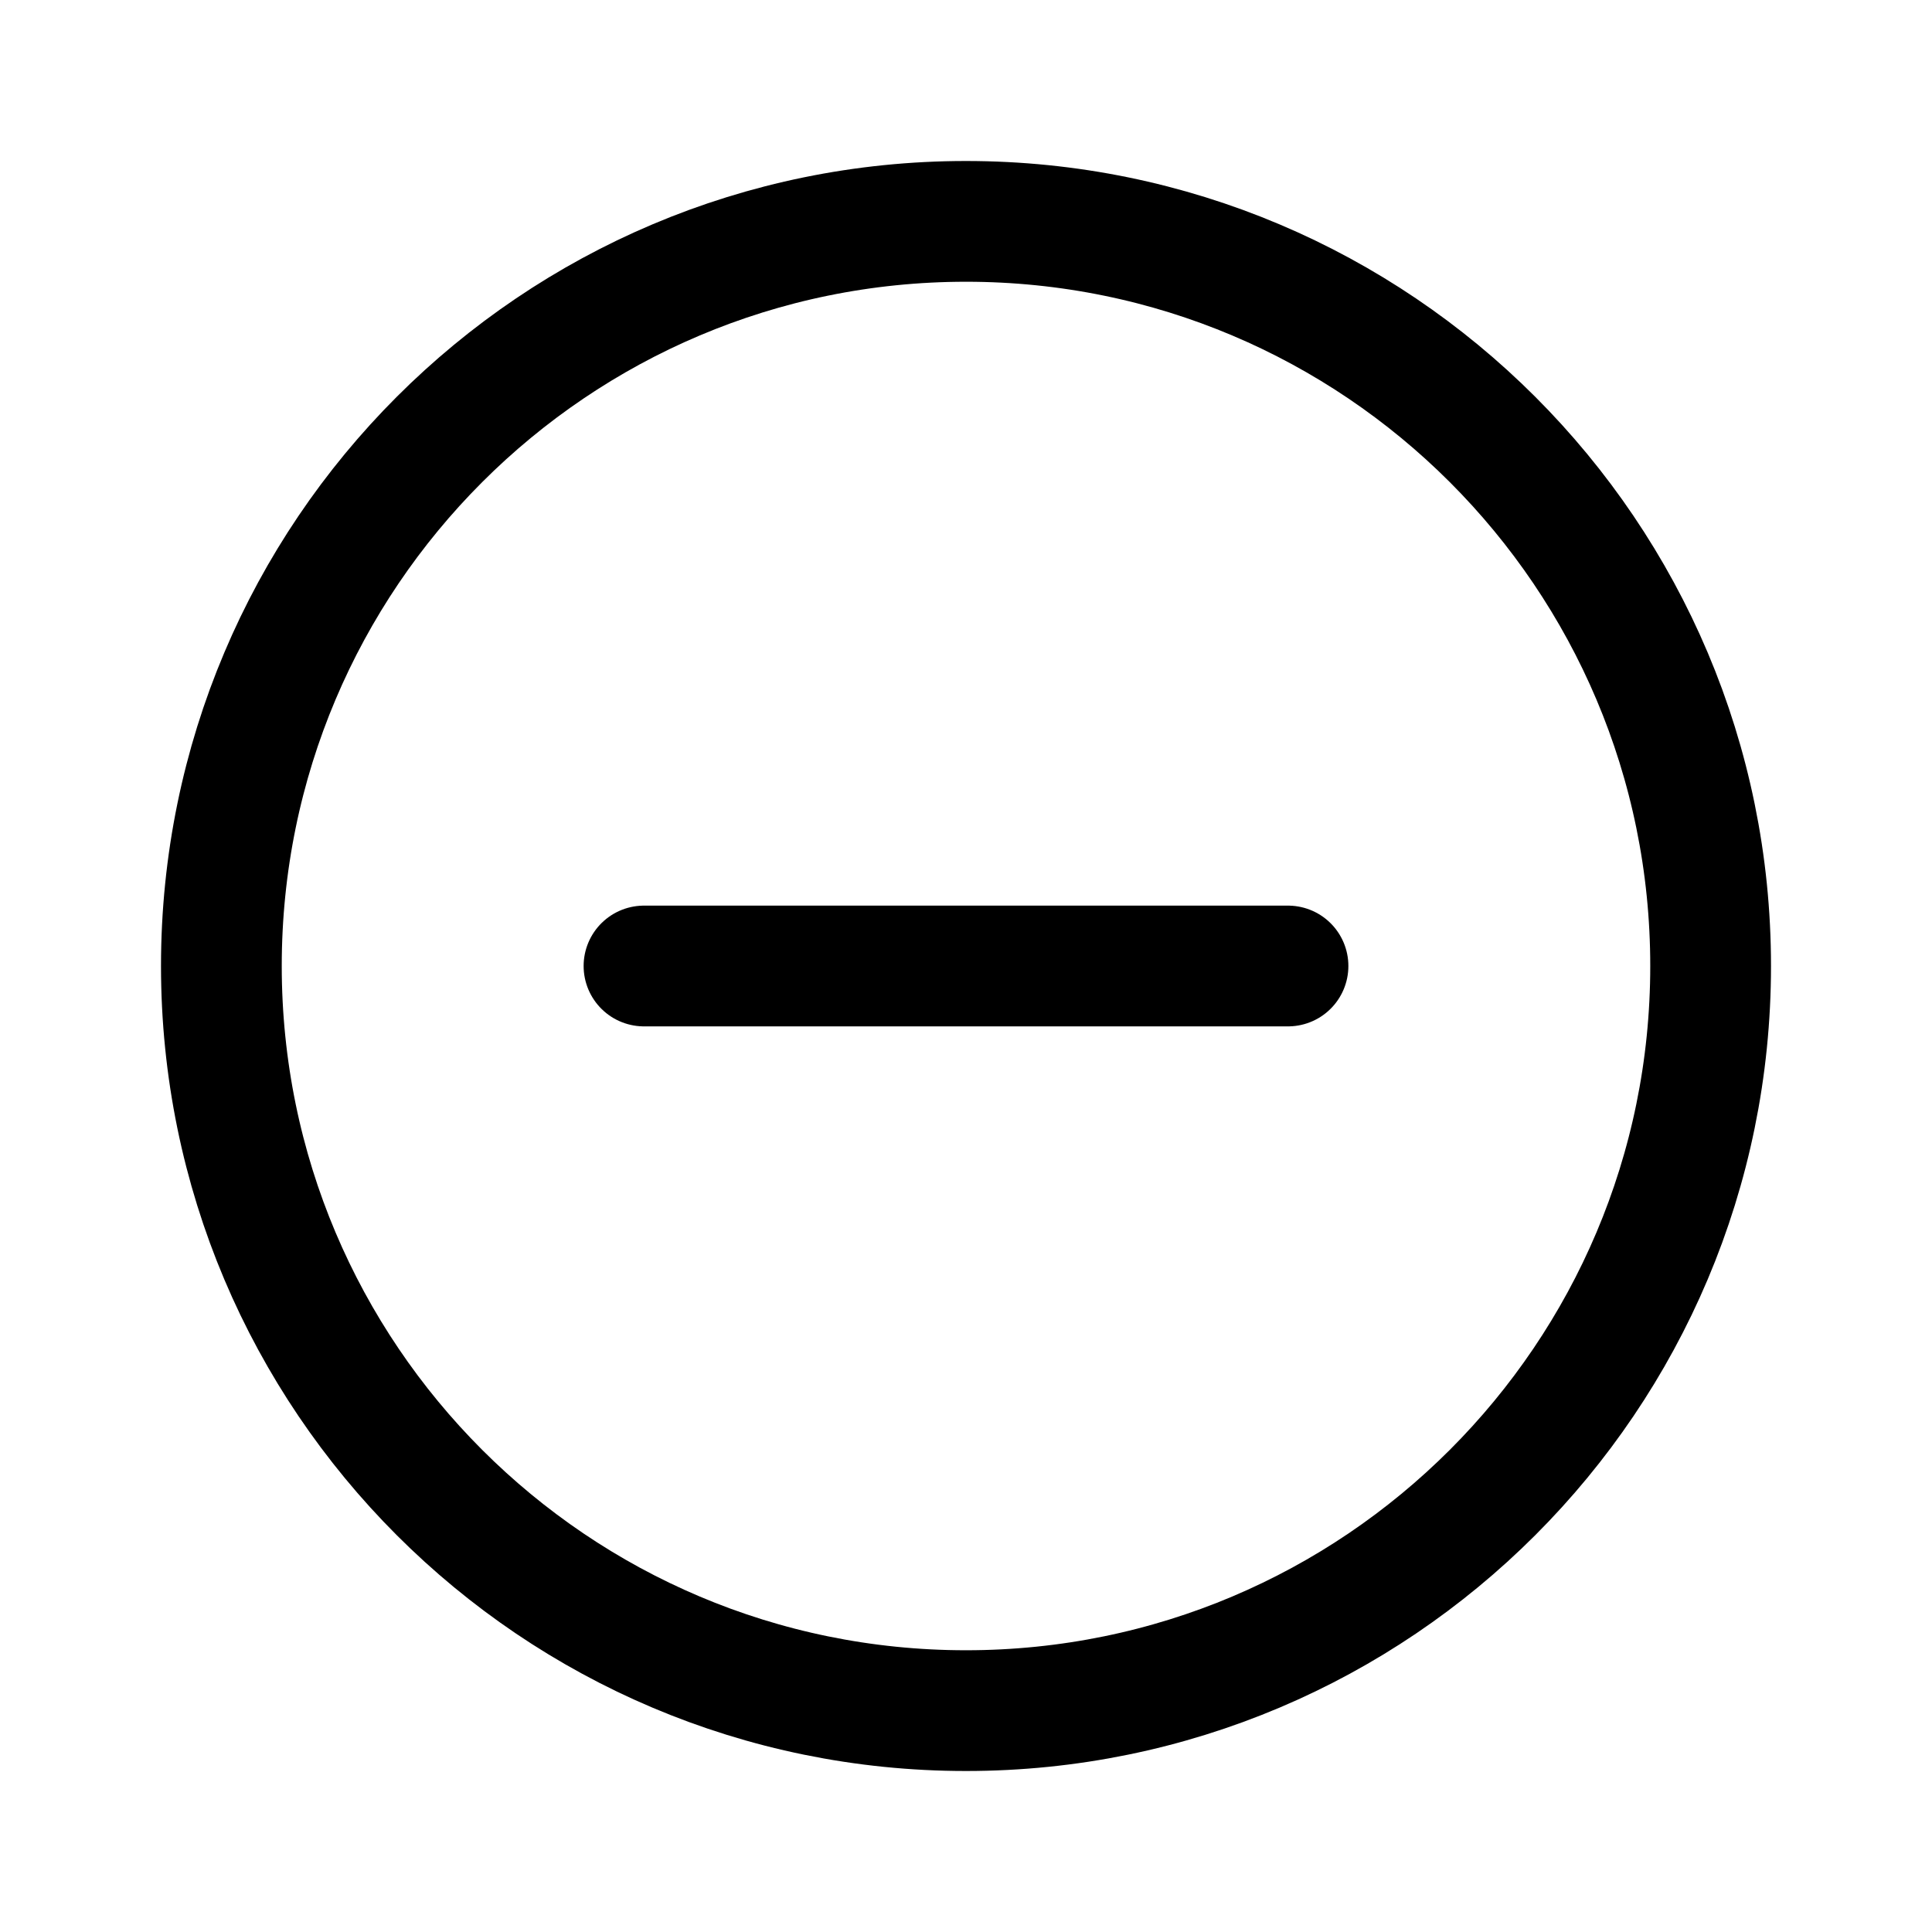
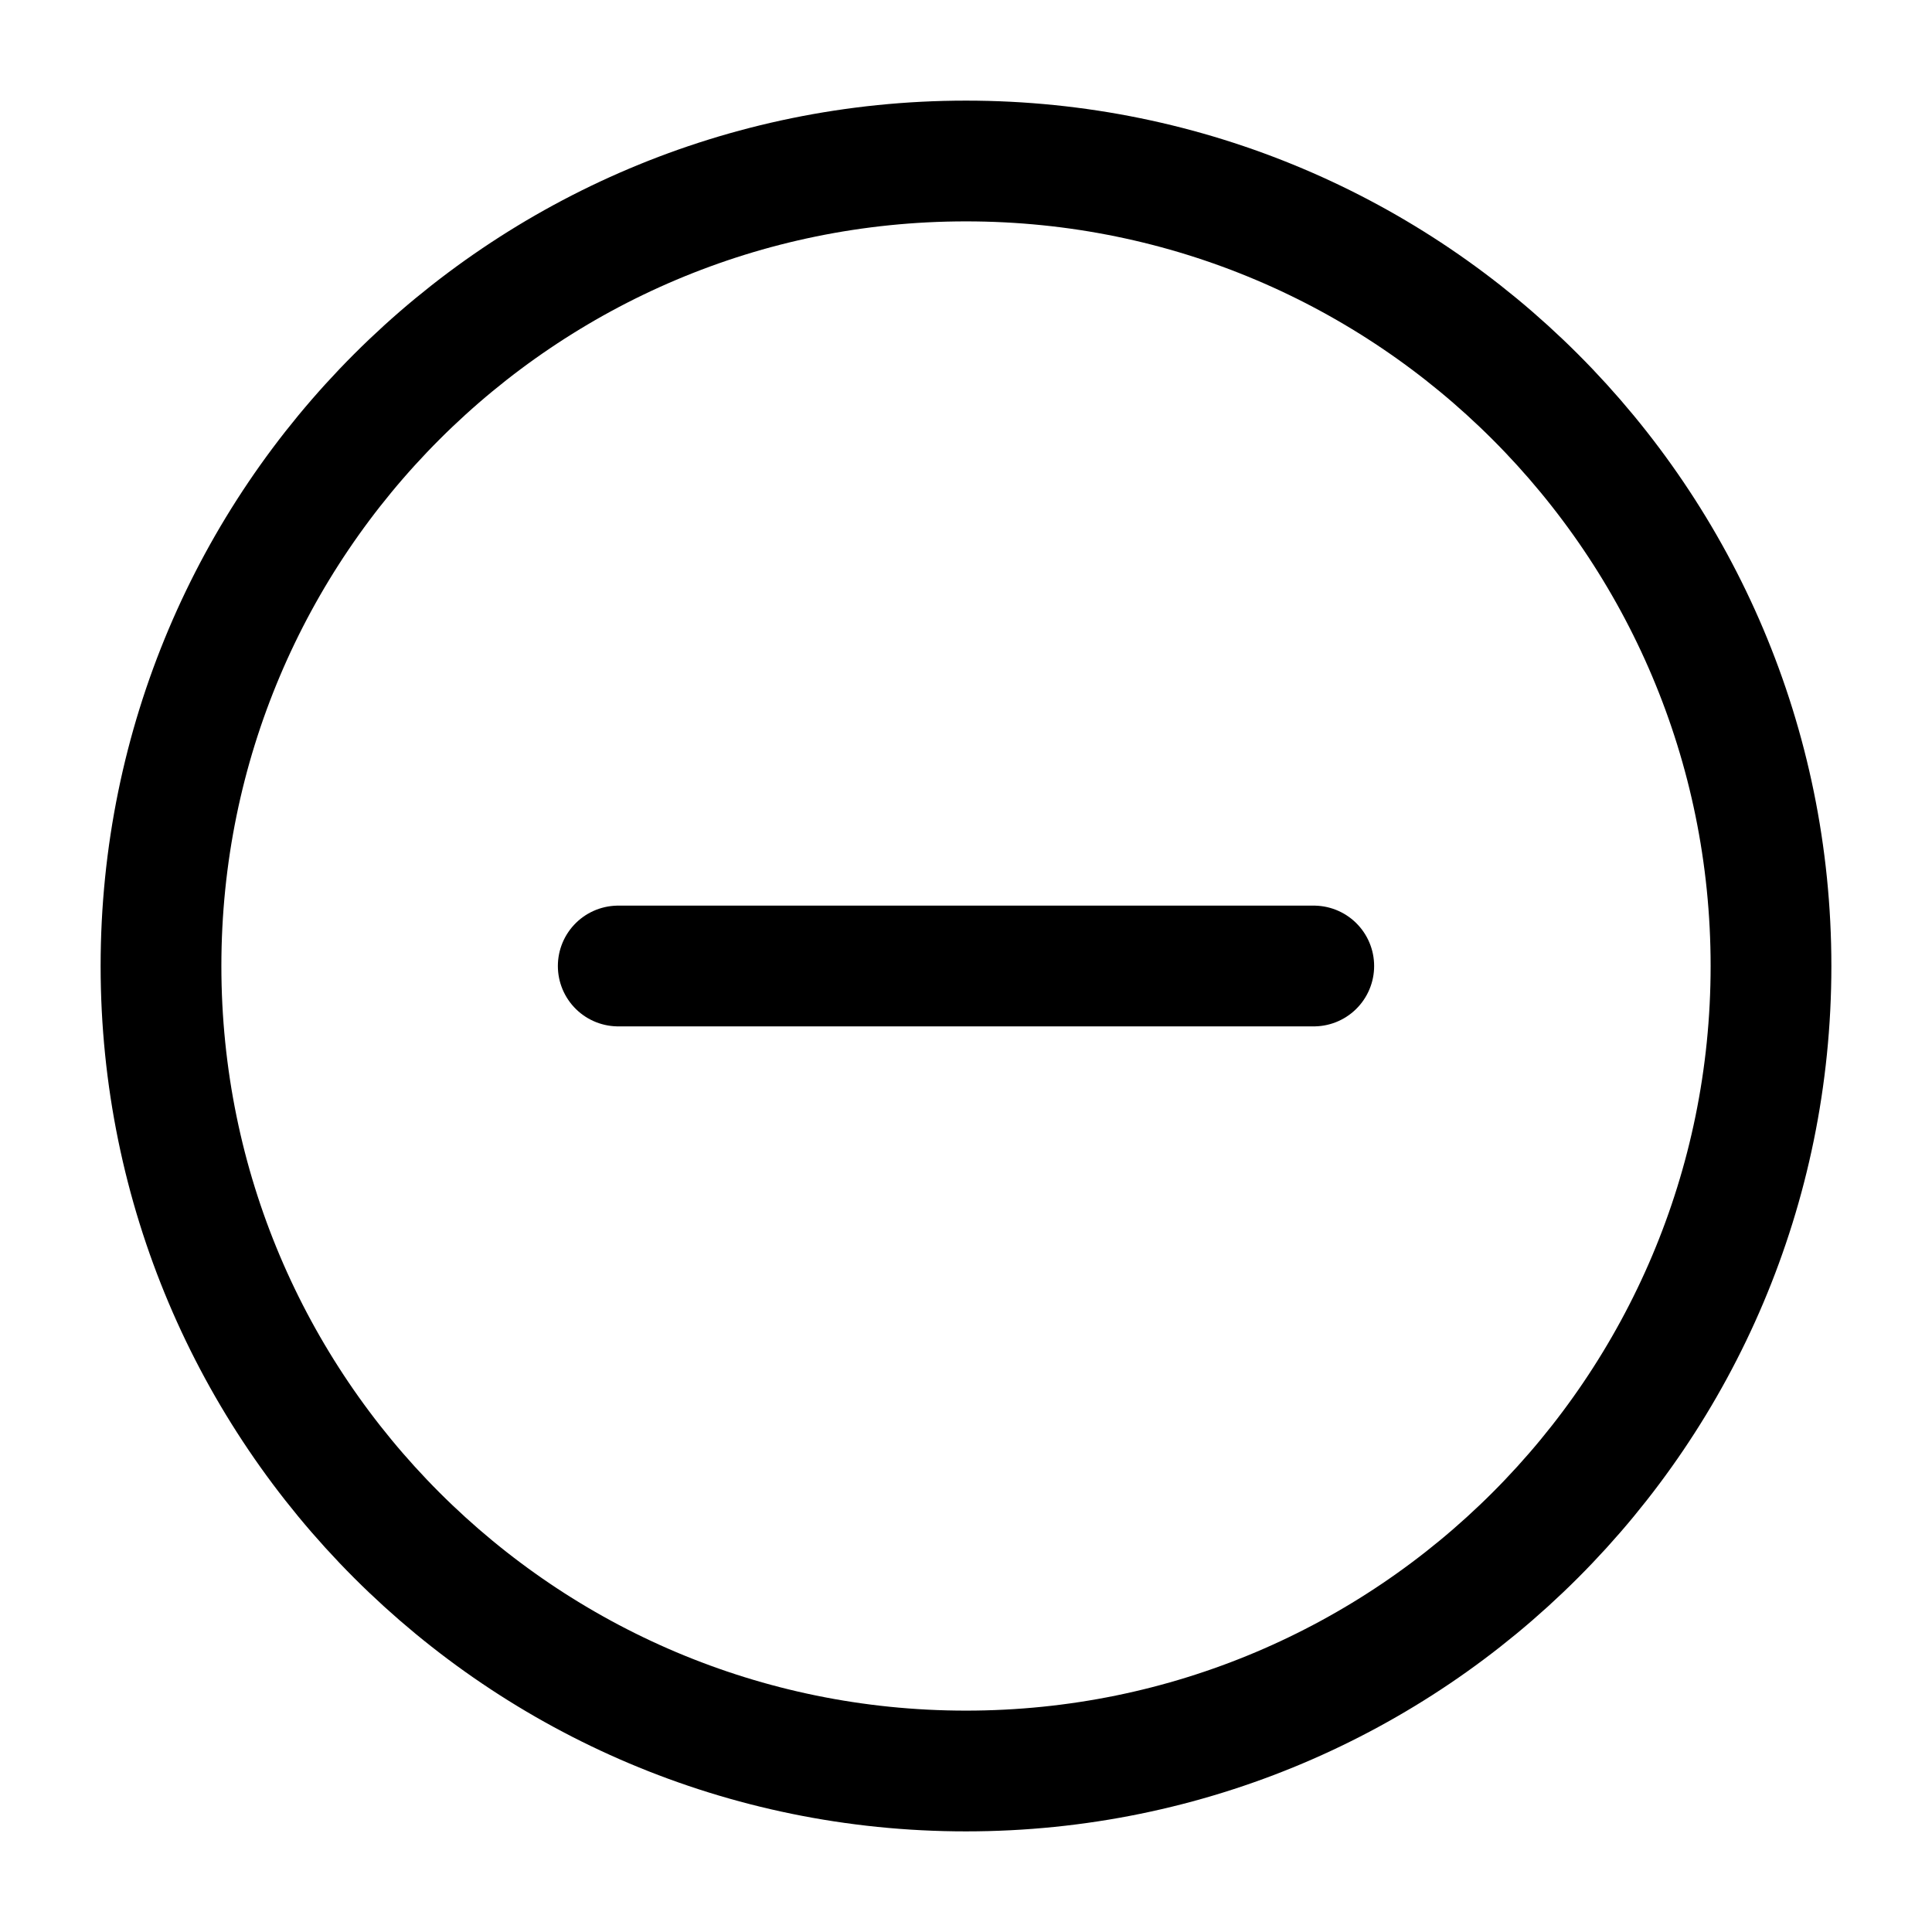
<svg xmlns="http://www.w3.org/2000/svg" viewBox="0 0 24 24" fill="none" stroke="currentColor" stroke-width="1.5" stroke-linecap="round" stroke-linejoin="round">
-   <path d="M8 12h8" />
-   <circle cx="12" cy="12" r="9.25" />
+   <path d="M7.68 12h8.64" />
+   <circle cx="12" cy="12" r="10" />
</svg>
